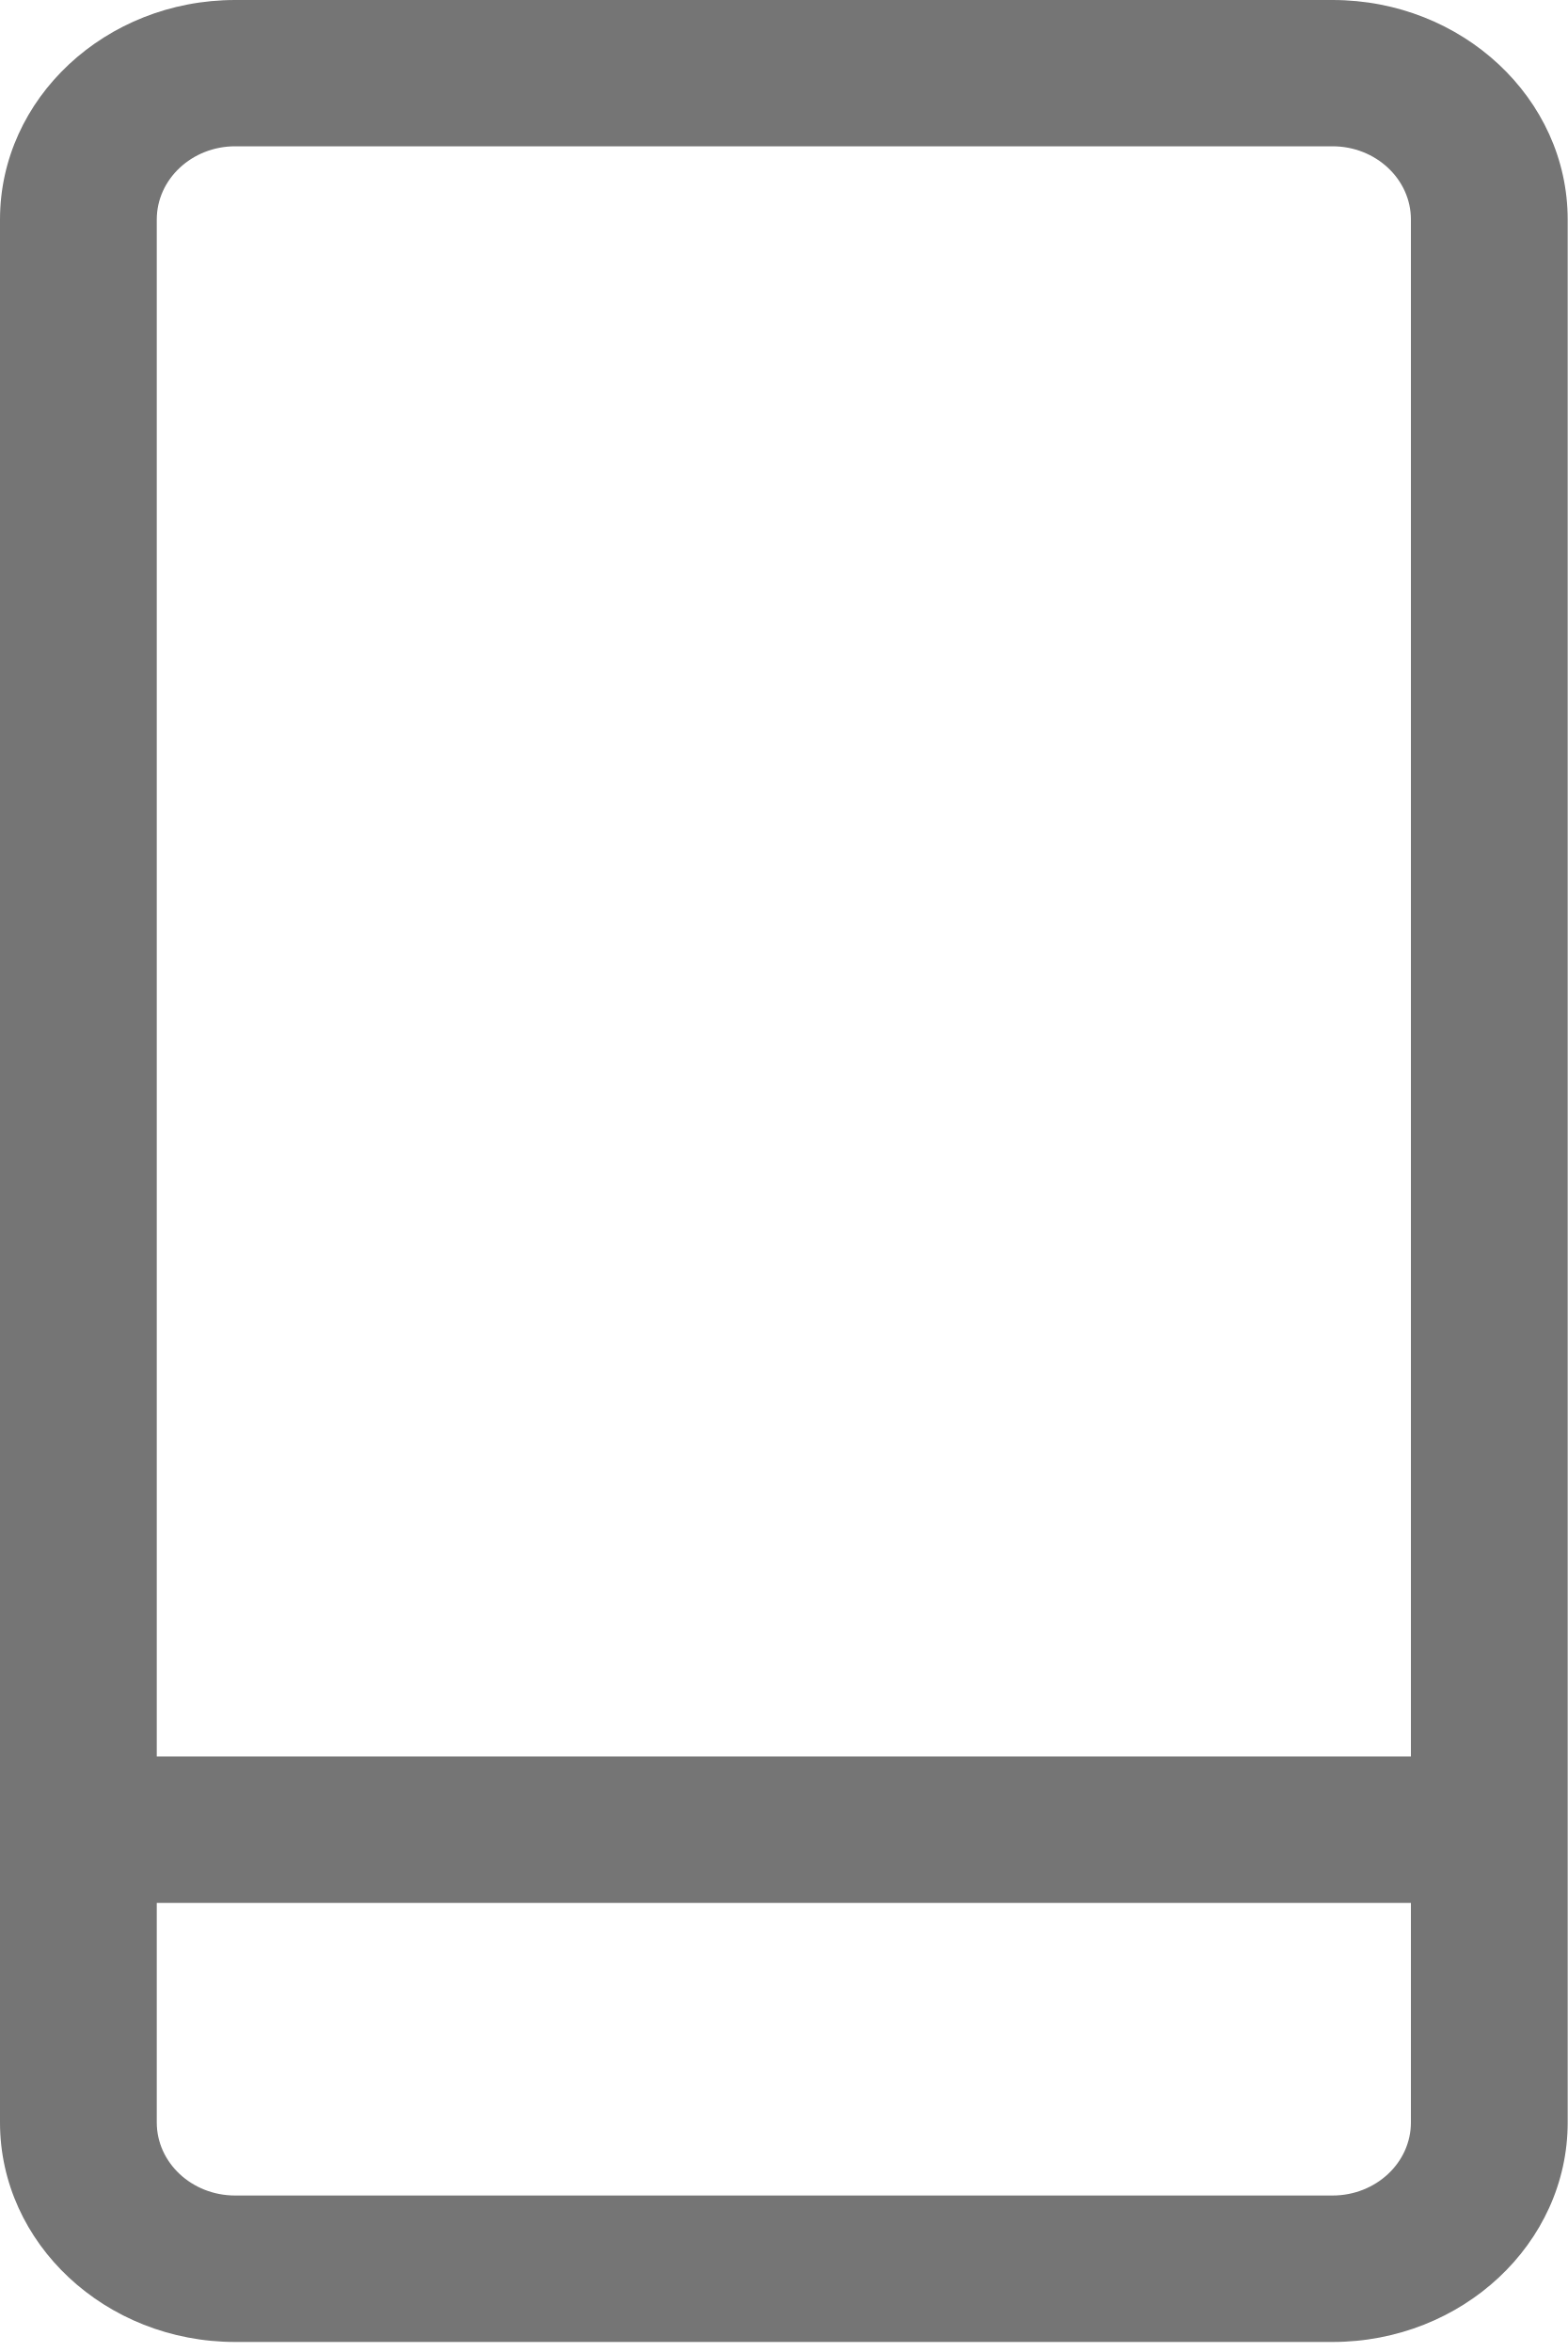
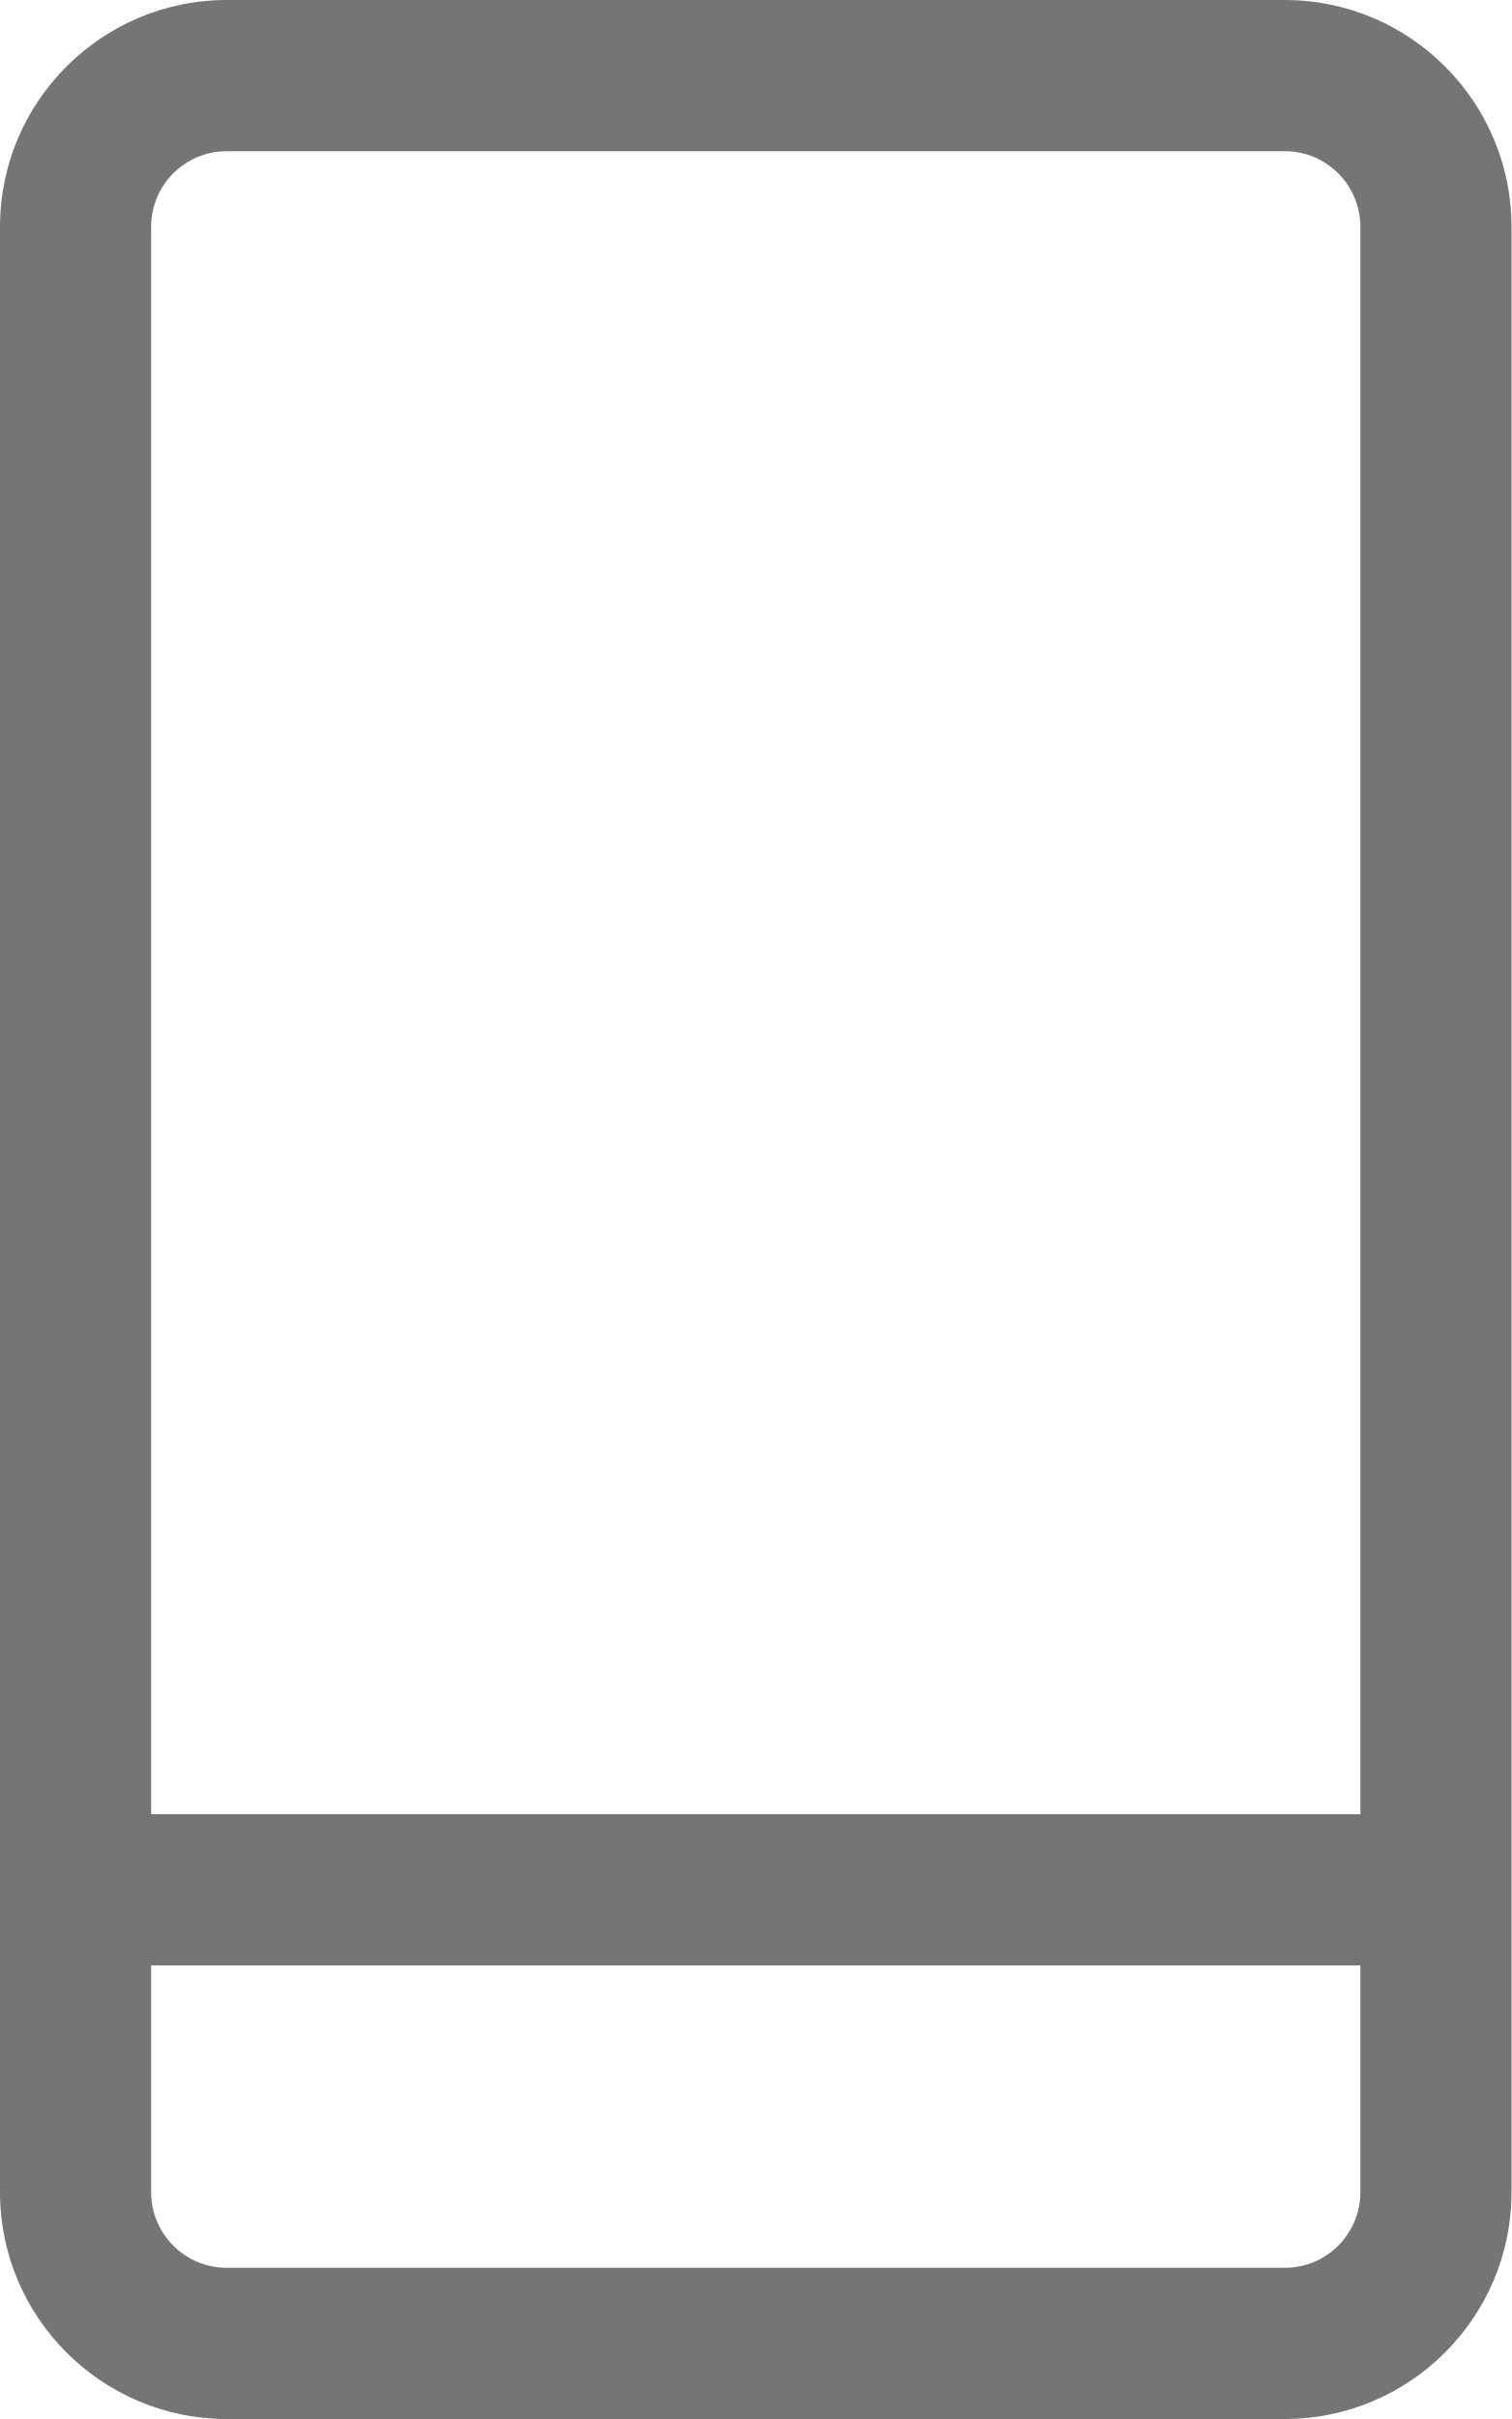
- <svg xmlns="http://www.w3.org/2000/svg" width="10" height="15" viewBox="0 0 10 15" fill="none">
-   <path d="M8.5 0H1.5C0.673 0 0 0.628 0 1.4V13.536C0 14.308 0.673 14.936 1.5 14.936H8.5C9.327 14.936 10 14.308 10 13.536V1.4C10 0.628 9.327 0 8.5 0ZM1.5 0.933H8.5C8.776 0.933 9 1.143 9 1.4V11.202H1V1.4C1 1.143 1.224 0.933 1.5 0.933ZM8.5 14.002H1.5C1.224 14.002 1 13.793 1 13.536V12.136H9V13.536C9 13.793 8.776 14.002 8.5 14.002Z" fill="#757575" />
+ <svg xmlns="http://www.w3.org/2000/svg" width="10" height="16" fill="none">
+   <path d="M8.5 0h-7C.673 0 0 .673 0 1.5v13c0 .827.673 1.5 1.5 1.5h7c.827 0 1.5-.673 1.5-1.5v-13C10 .673 9.327 0 8.5 0zm-7 1h7a.5.5 0 01.5.5V12H1V1.5a.5.5 0 01.5-.5zm7 14h-7a.5.5 0 01-.5-.5V13h8v1.5a.5.5 0 01-.5.5z" fill="#757575" />
</svg>
